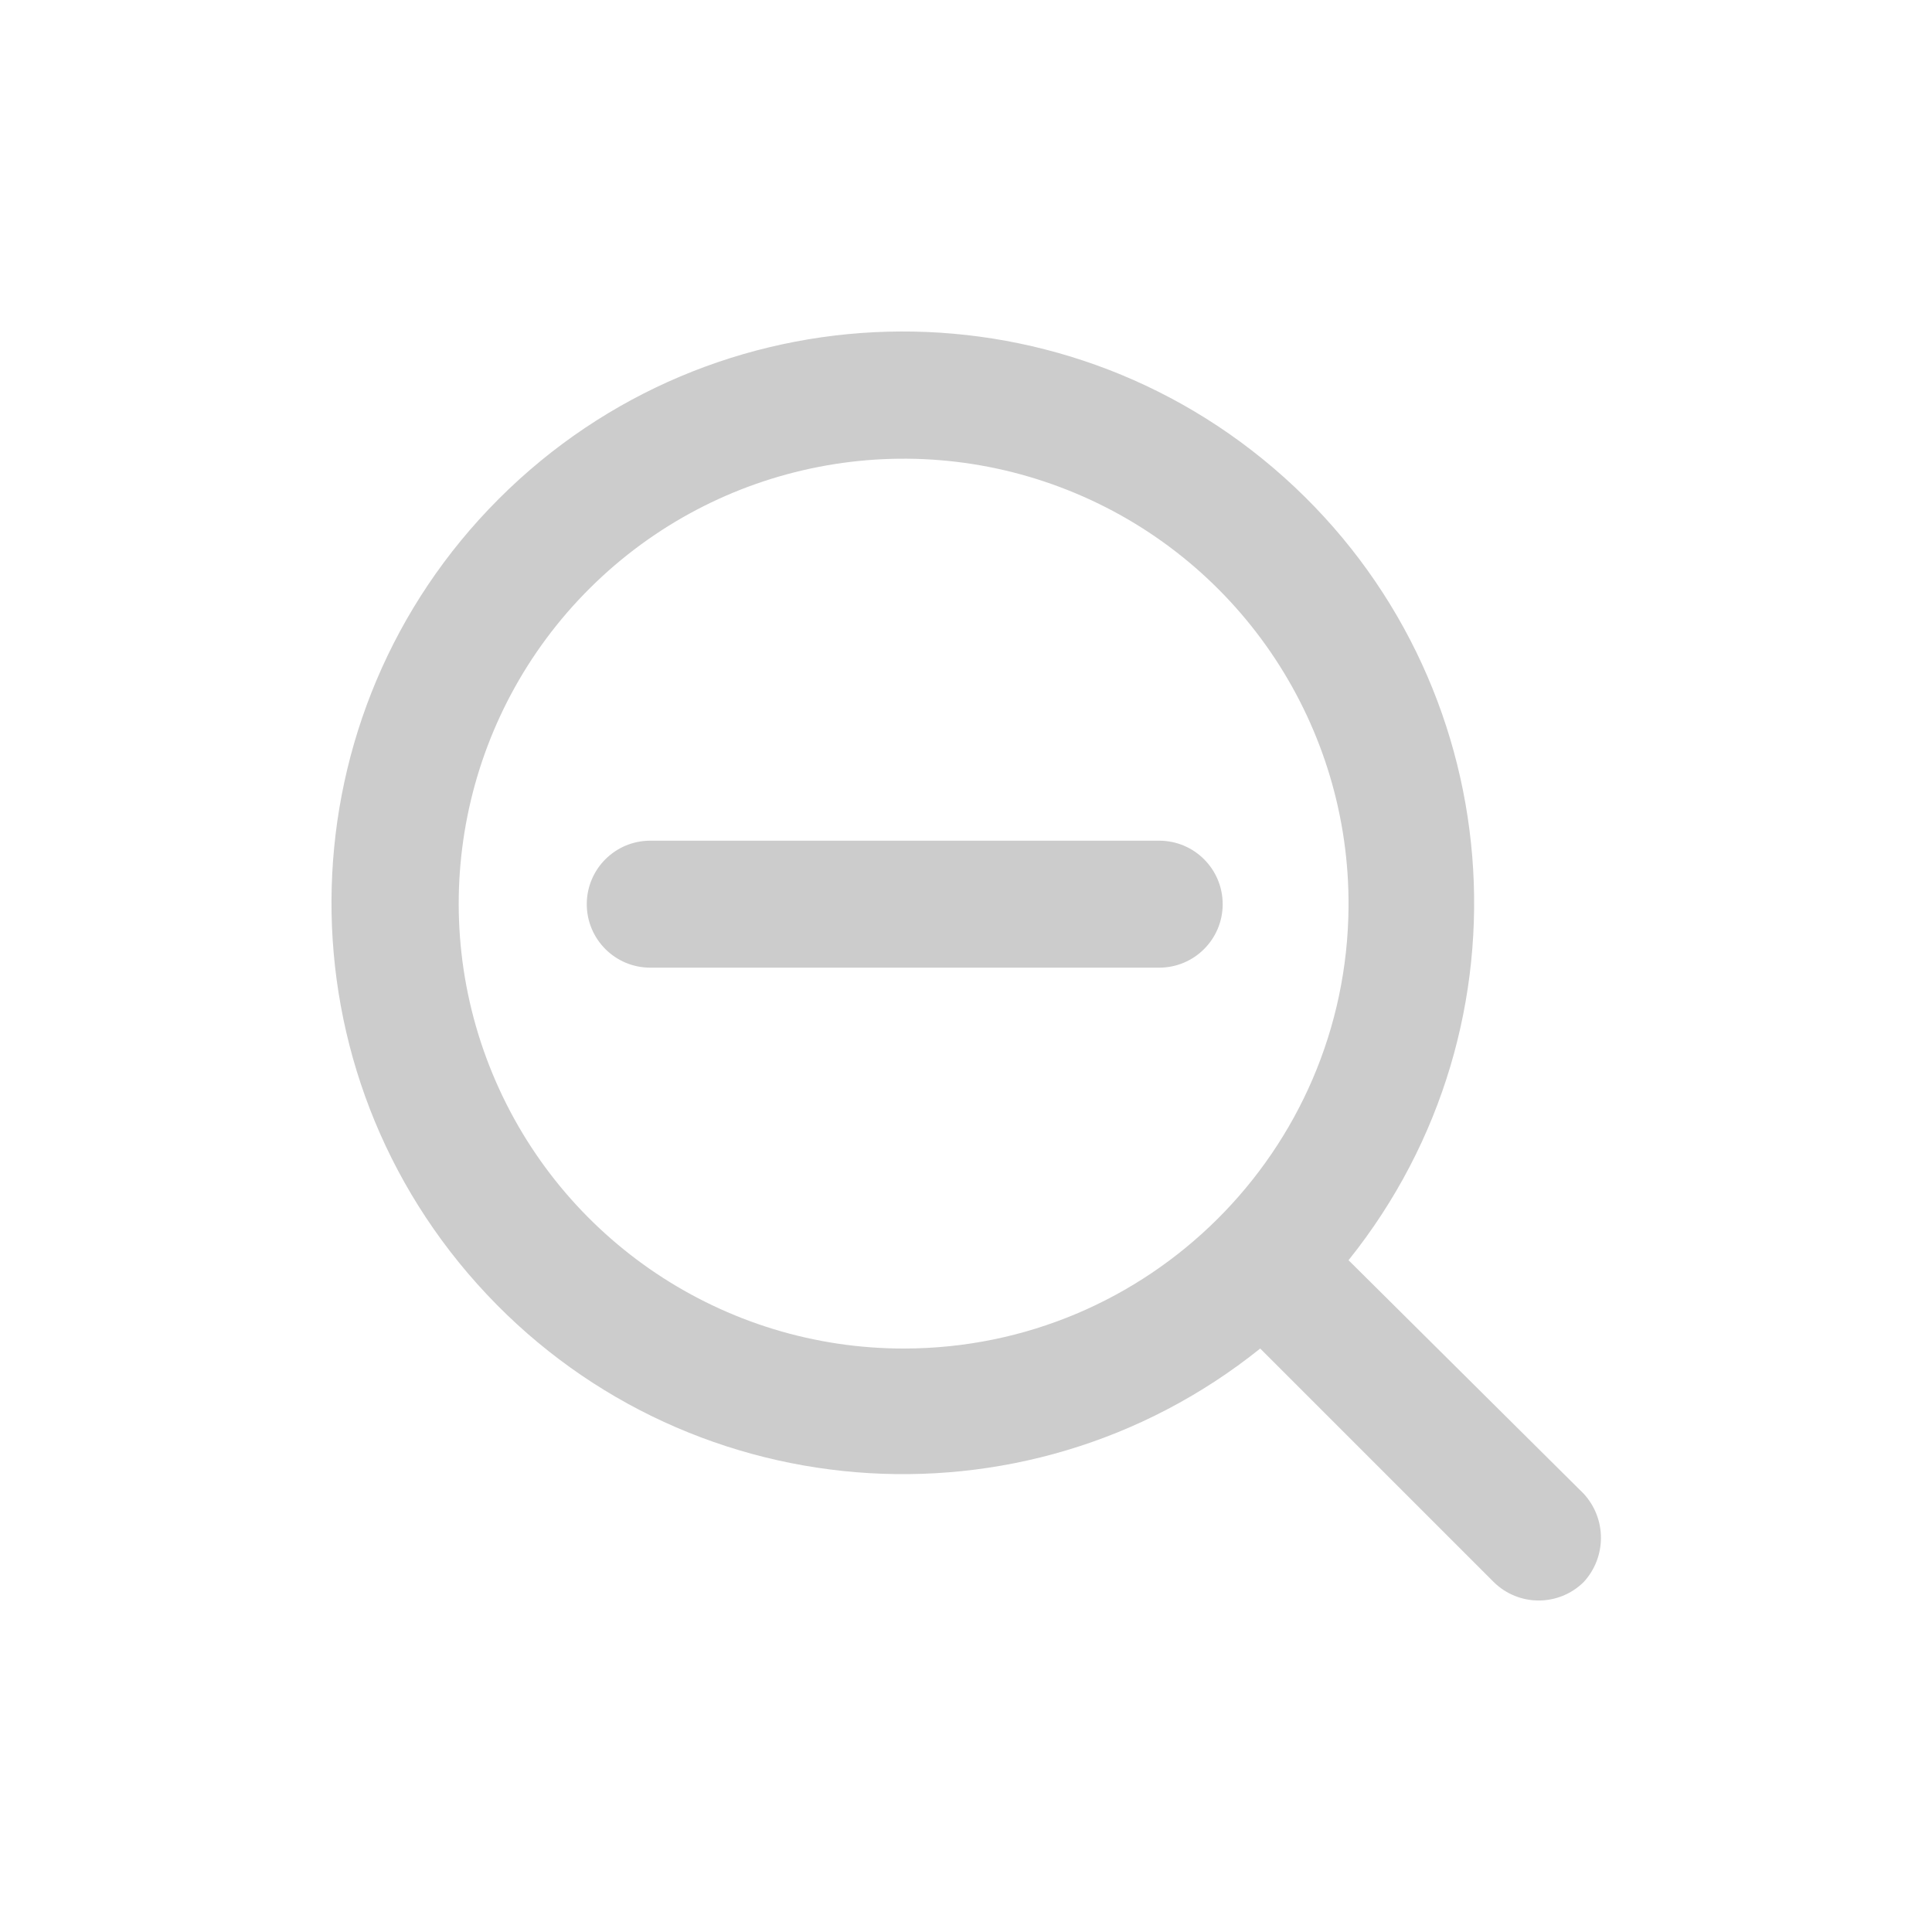
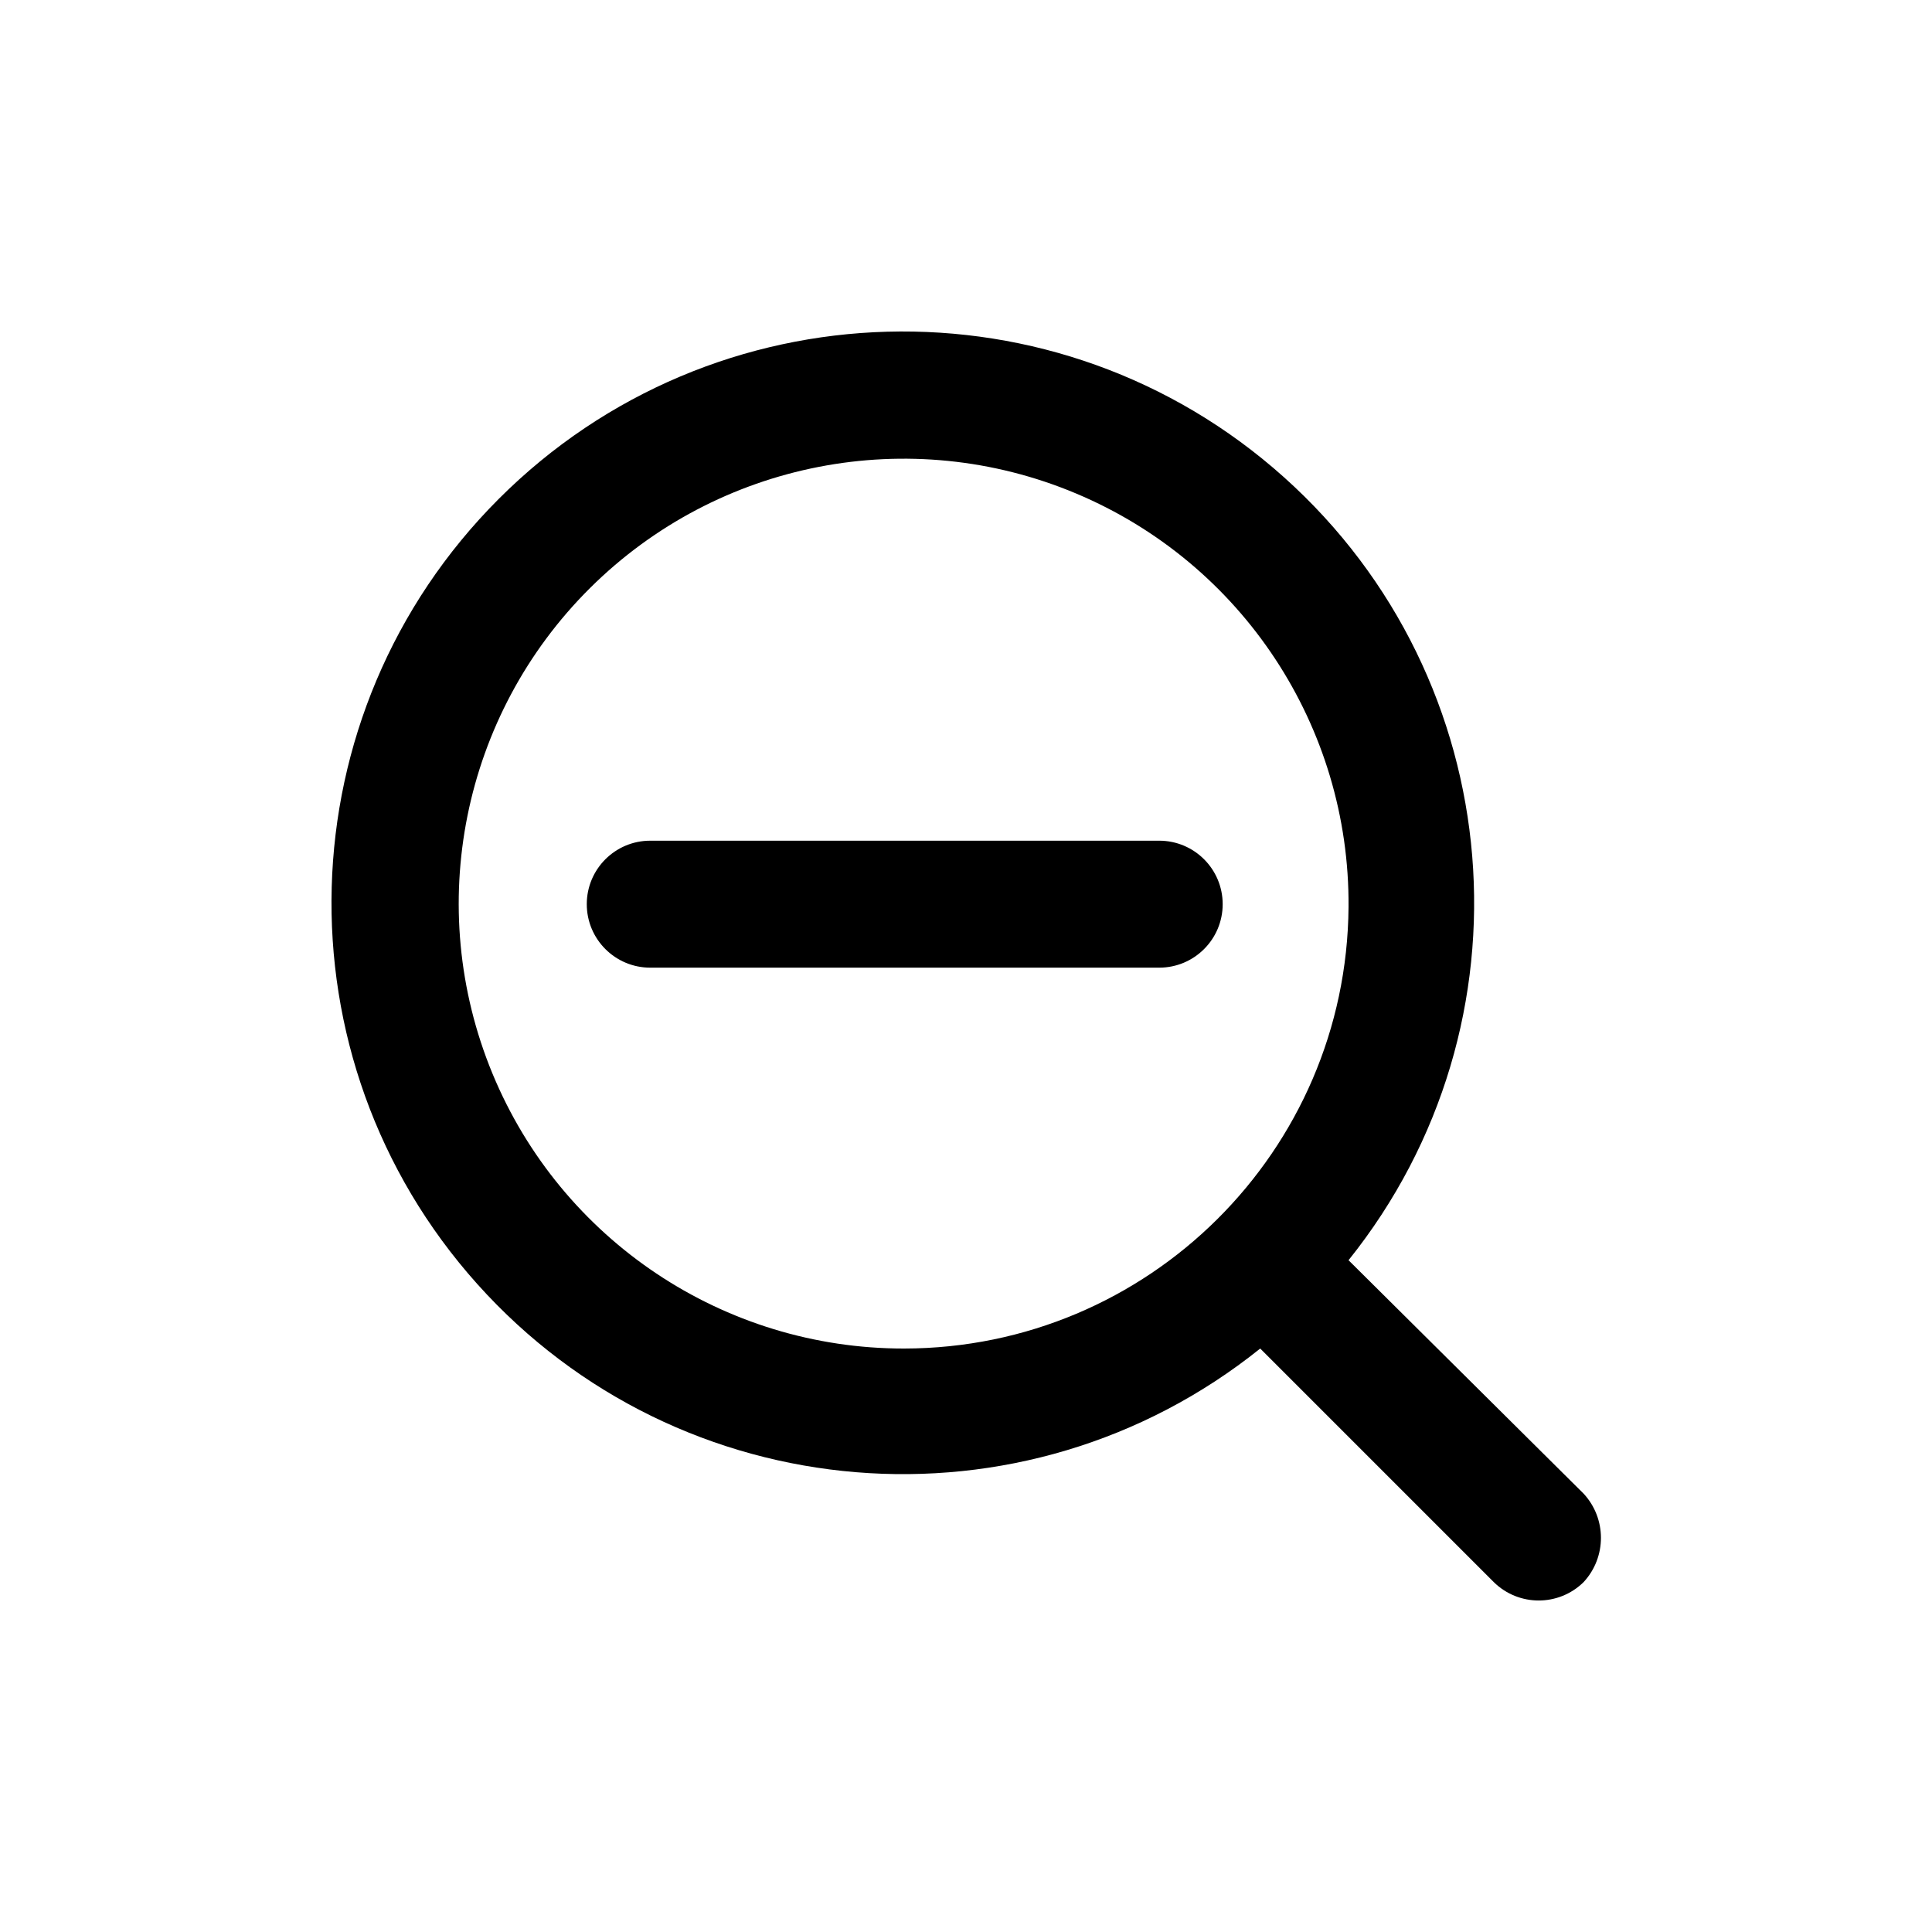
<svg xmlns="http://www.w3.org/2000/svg" viewBox="0 0 35 35">
-   <path class="b" d="M28.69 27.06l-4.26-4.23a10.35 10.35 0 10-1.6 1.6l4.23 4.23a1.16 1.16 0 001.63 0 1.18 1.18 0 000-1.6zm-12.31-2.63a8.06 8.06 0 118.05-8 8.06 8.06 0 01-8.05 8zm4.6-9.2h-9.2a1.15 1.15 0 000 2.3H21a1.15 1.15 0 000-2.3z" fill="#ccc" />
+   <path d="m28.69 27.06-4.26-4.23a10.35 10.35 0 1 0-1.6 1.6l4.23 4.23a1.16 1.16 0 0 0 1.63 0 1.18 1.18 0 0 0 0-1.6zm-12.31-2.63a8.06 8.06 0 1 1 8.05-8 8.06 8.06 0 0 1-8.05 8zm4.6-9.2h-9.2a1.15 1.15 0 0 0 0 2.3H21a1.15 1.15 0 0 0 0-2.3z" fill="currentColor" />
</svg>
